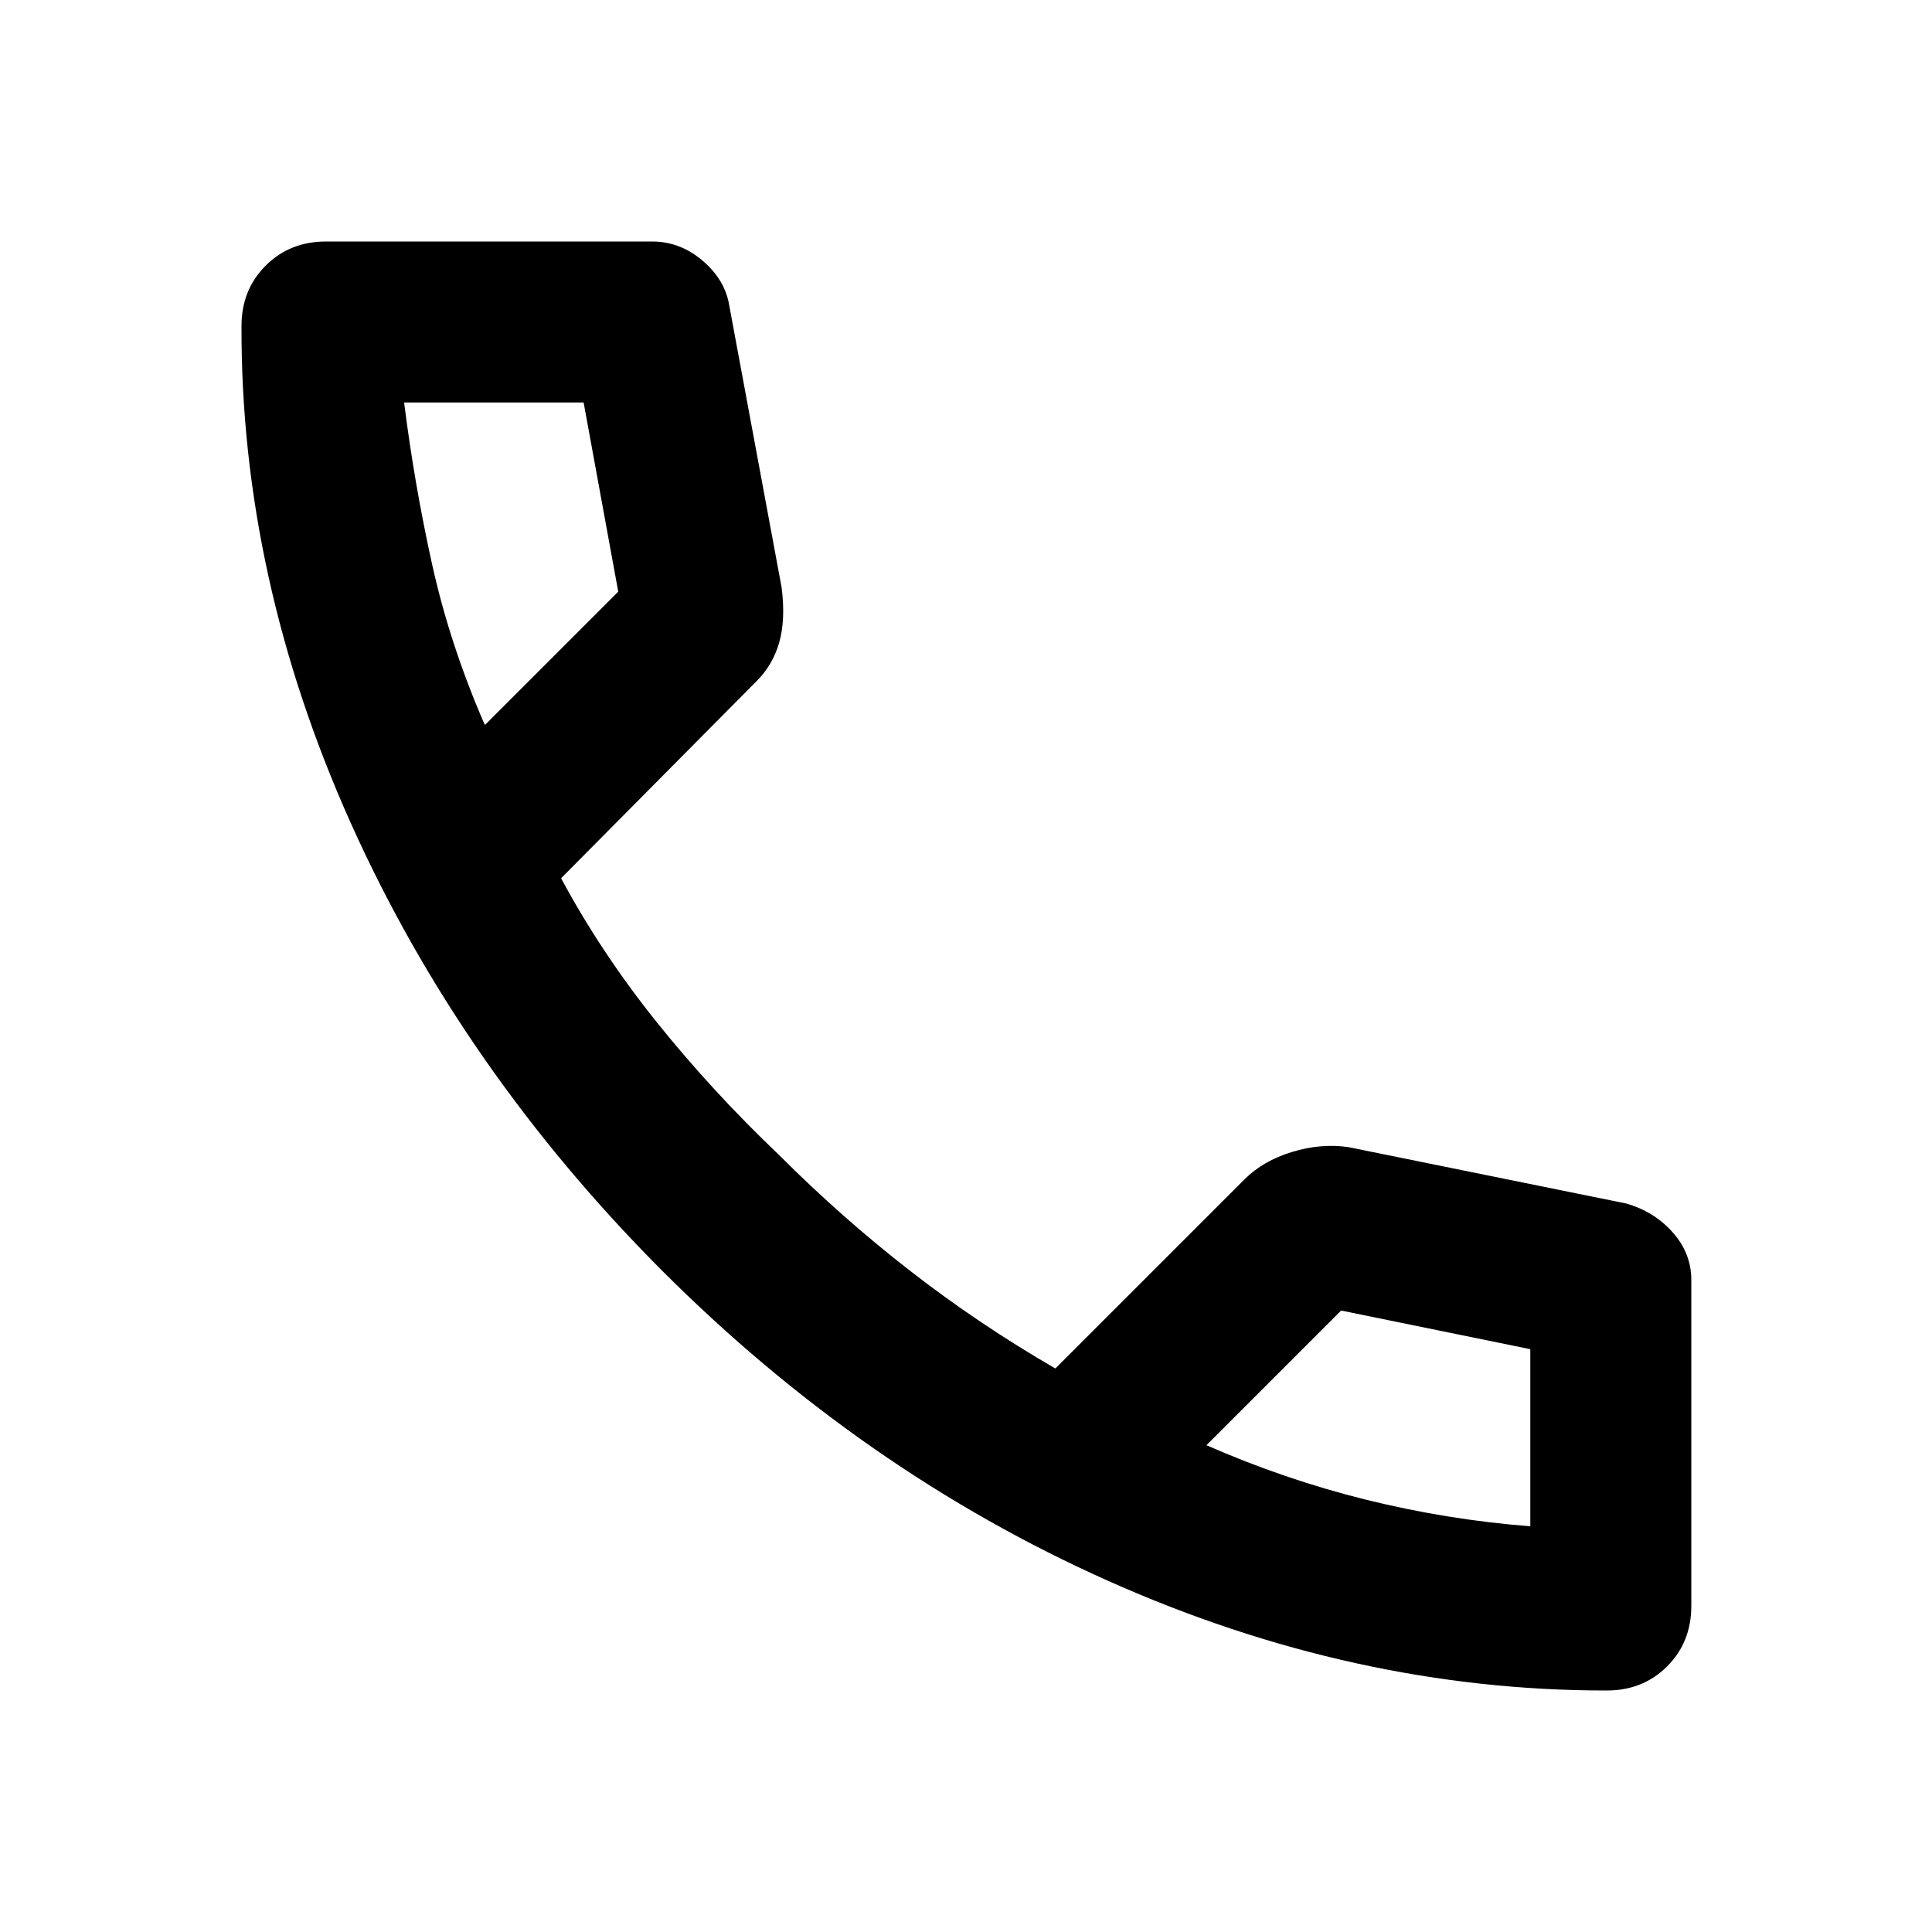
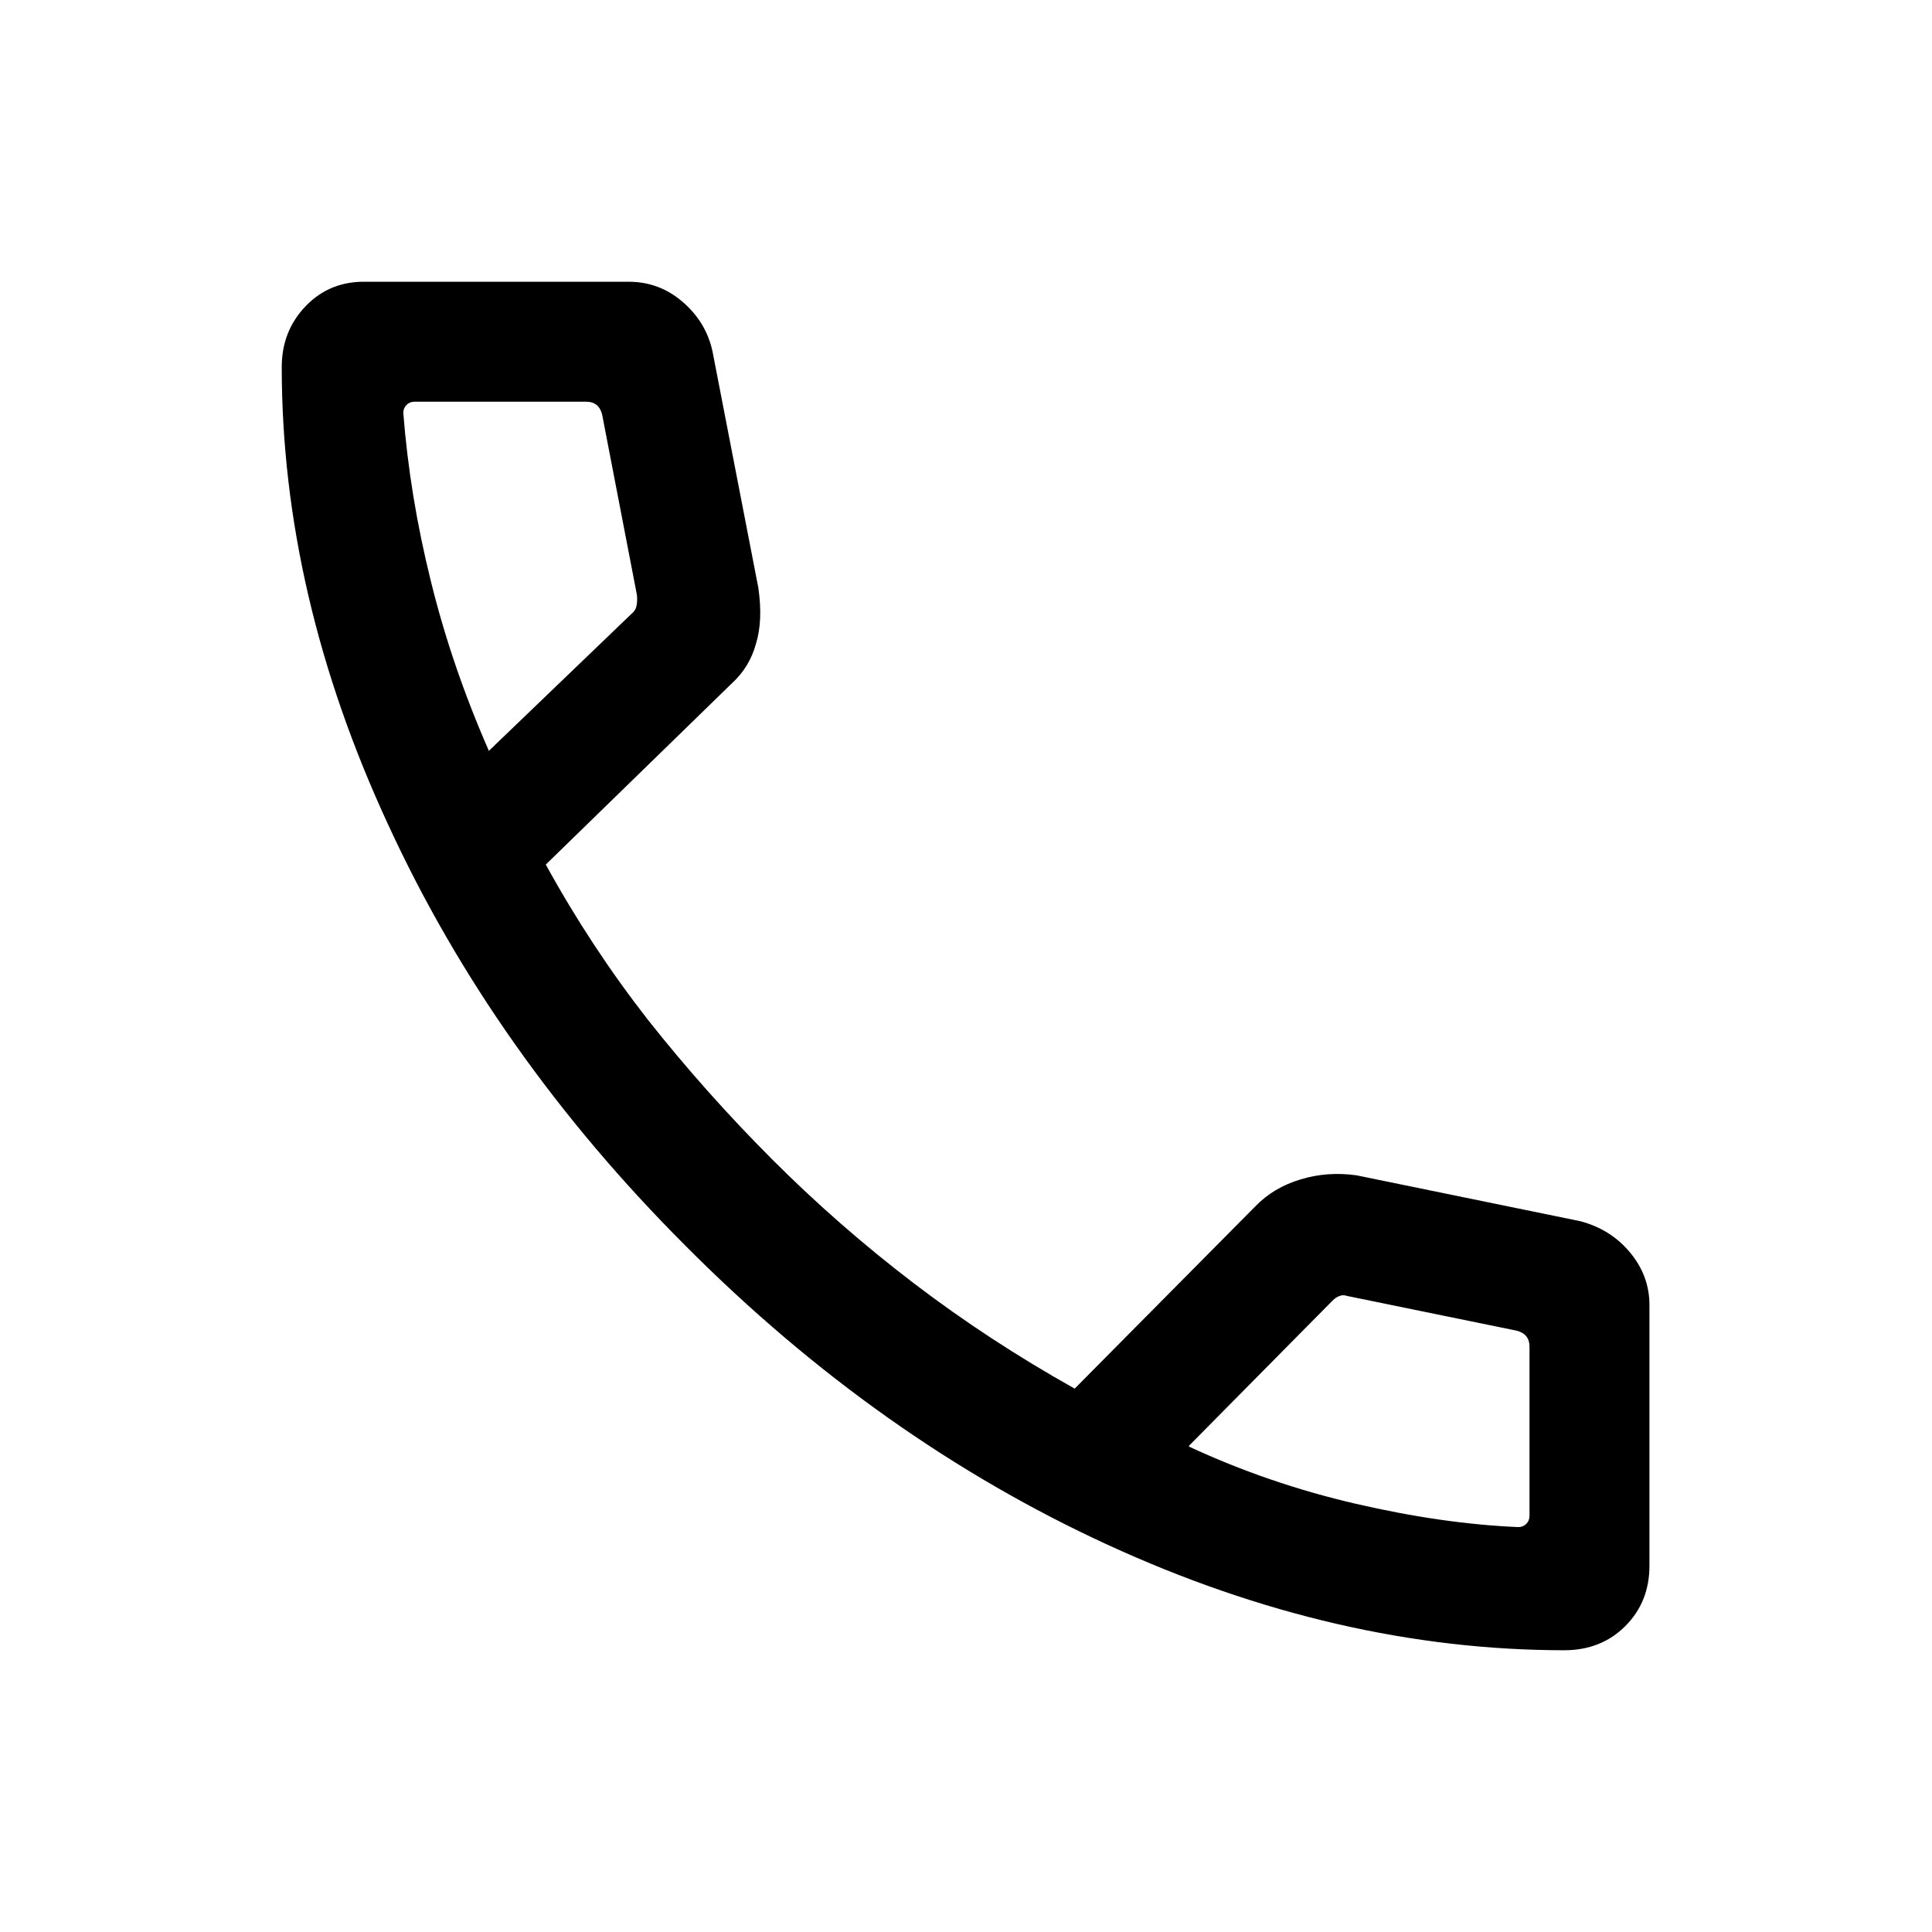
<svg xmlns="http://www.w3.org/2000/svg" viewBox="0 0 24 24" width="24" height="24" fill="currentColor" data-icon="phone">
-   <path d="M19.95 21q-3.13 0 -6.18 -1.36T8.22 15.78Q5.73 13.28 4.36 10.23T3 4.05q0 -0.45 0.3 -0.75t0.75 -0.3h4.05q0.35 0 0.63 0.24t0.33 0.56l0.65 3.5q0.05 0.4 -0.03 0.68t-0.28 0.48l-2.43 2.45q0.5 0.93 1.19 1.79T9.68 14.35q0.78 0.78 1.63 1.44t1.8 1.21l2.35 -2.35q0.23 -0.23 0.59 -0.34T16.75 14.25l3.45 0.7q0.35 0.1 0.58 0.36t0.23 0.59v4.05q0 0.45 -0.3 0.75t-0.75 0.3ZM6.03 9l1.65 -1.65l-0.43 -2.35h-2.23q0.13 1.03 0.35 2.02t0.65 1.98Zm8.95 8.95q0.98 0.43 1.99 0.68t2.04 0.33v-2.2l-2.35 -0.48l-1.68 1.68ZM6.03 9Zm8.95 8.95Z" />
+   <path d="M19.44 20.5q-2.83 0 -5.68 -1.31q-2.85 -1.31 -5.24 -3.71q-2.39 -2.39 -3.7 -5.24Q3.5 7.39 3.5 4.56q0 -0.45 0.3 -0.76T4.55 3.5h3.26q0.38 0 0.67 0.25q0.29 0.25 0.37 0.61L9.42 7.3q0.06 0.41 -0.03 0.7q-0.08 0.29 -0.3 0.49l-2.31 2.25q0.56 1.02 1.27 1.93q0.72 0.91 1.55 1.74q0.82 0.82 1.75 1.53q0.93 0.71 2 1.31l2.24 -2.26q0.23 -0.24 0.57 -0.34q0.33 -0.1 0.69 -0.05l2.78 0.57q0.38 0.1 0.62 0.39t0.24 0.65V19.45q0 0.45 -0.3 0.75t-0.76 0.3ZM6.07 9.33l1.78 -1.71q0.05 -0.04 0.06 -0.11q0.01 -0.07 0 -0.13l-0.43 -2.23q-0.02 -0.08 -0.07 -0.12q-0.05 -0.04 -0.13 -0.04H5.15q-0.06 0 -0.1 0.04q-0.04 0.04 -0.04 0.1q0.08 1.03 0.34 2.08q0.26 1.06 0.72 2.11Zm8.7 8.64q0.99 0.46 2.07 0.71q1.08 0.25 2.02 0.29q0.06 0 0.1 -0.04t0.04 -0.1v-2.1q0 -0.08 -0.04 -0.13t-0.12 -0.07l-2.1 -0.43q-0.06 -0.02 -0.1 0q-0.04 0.01 -0.09 0.06l-1.78 1.8Zm-8.7 -8.64Zm8.7 8.64Z" />
</svg>
